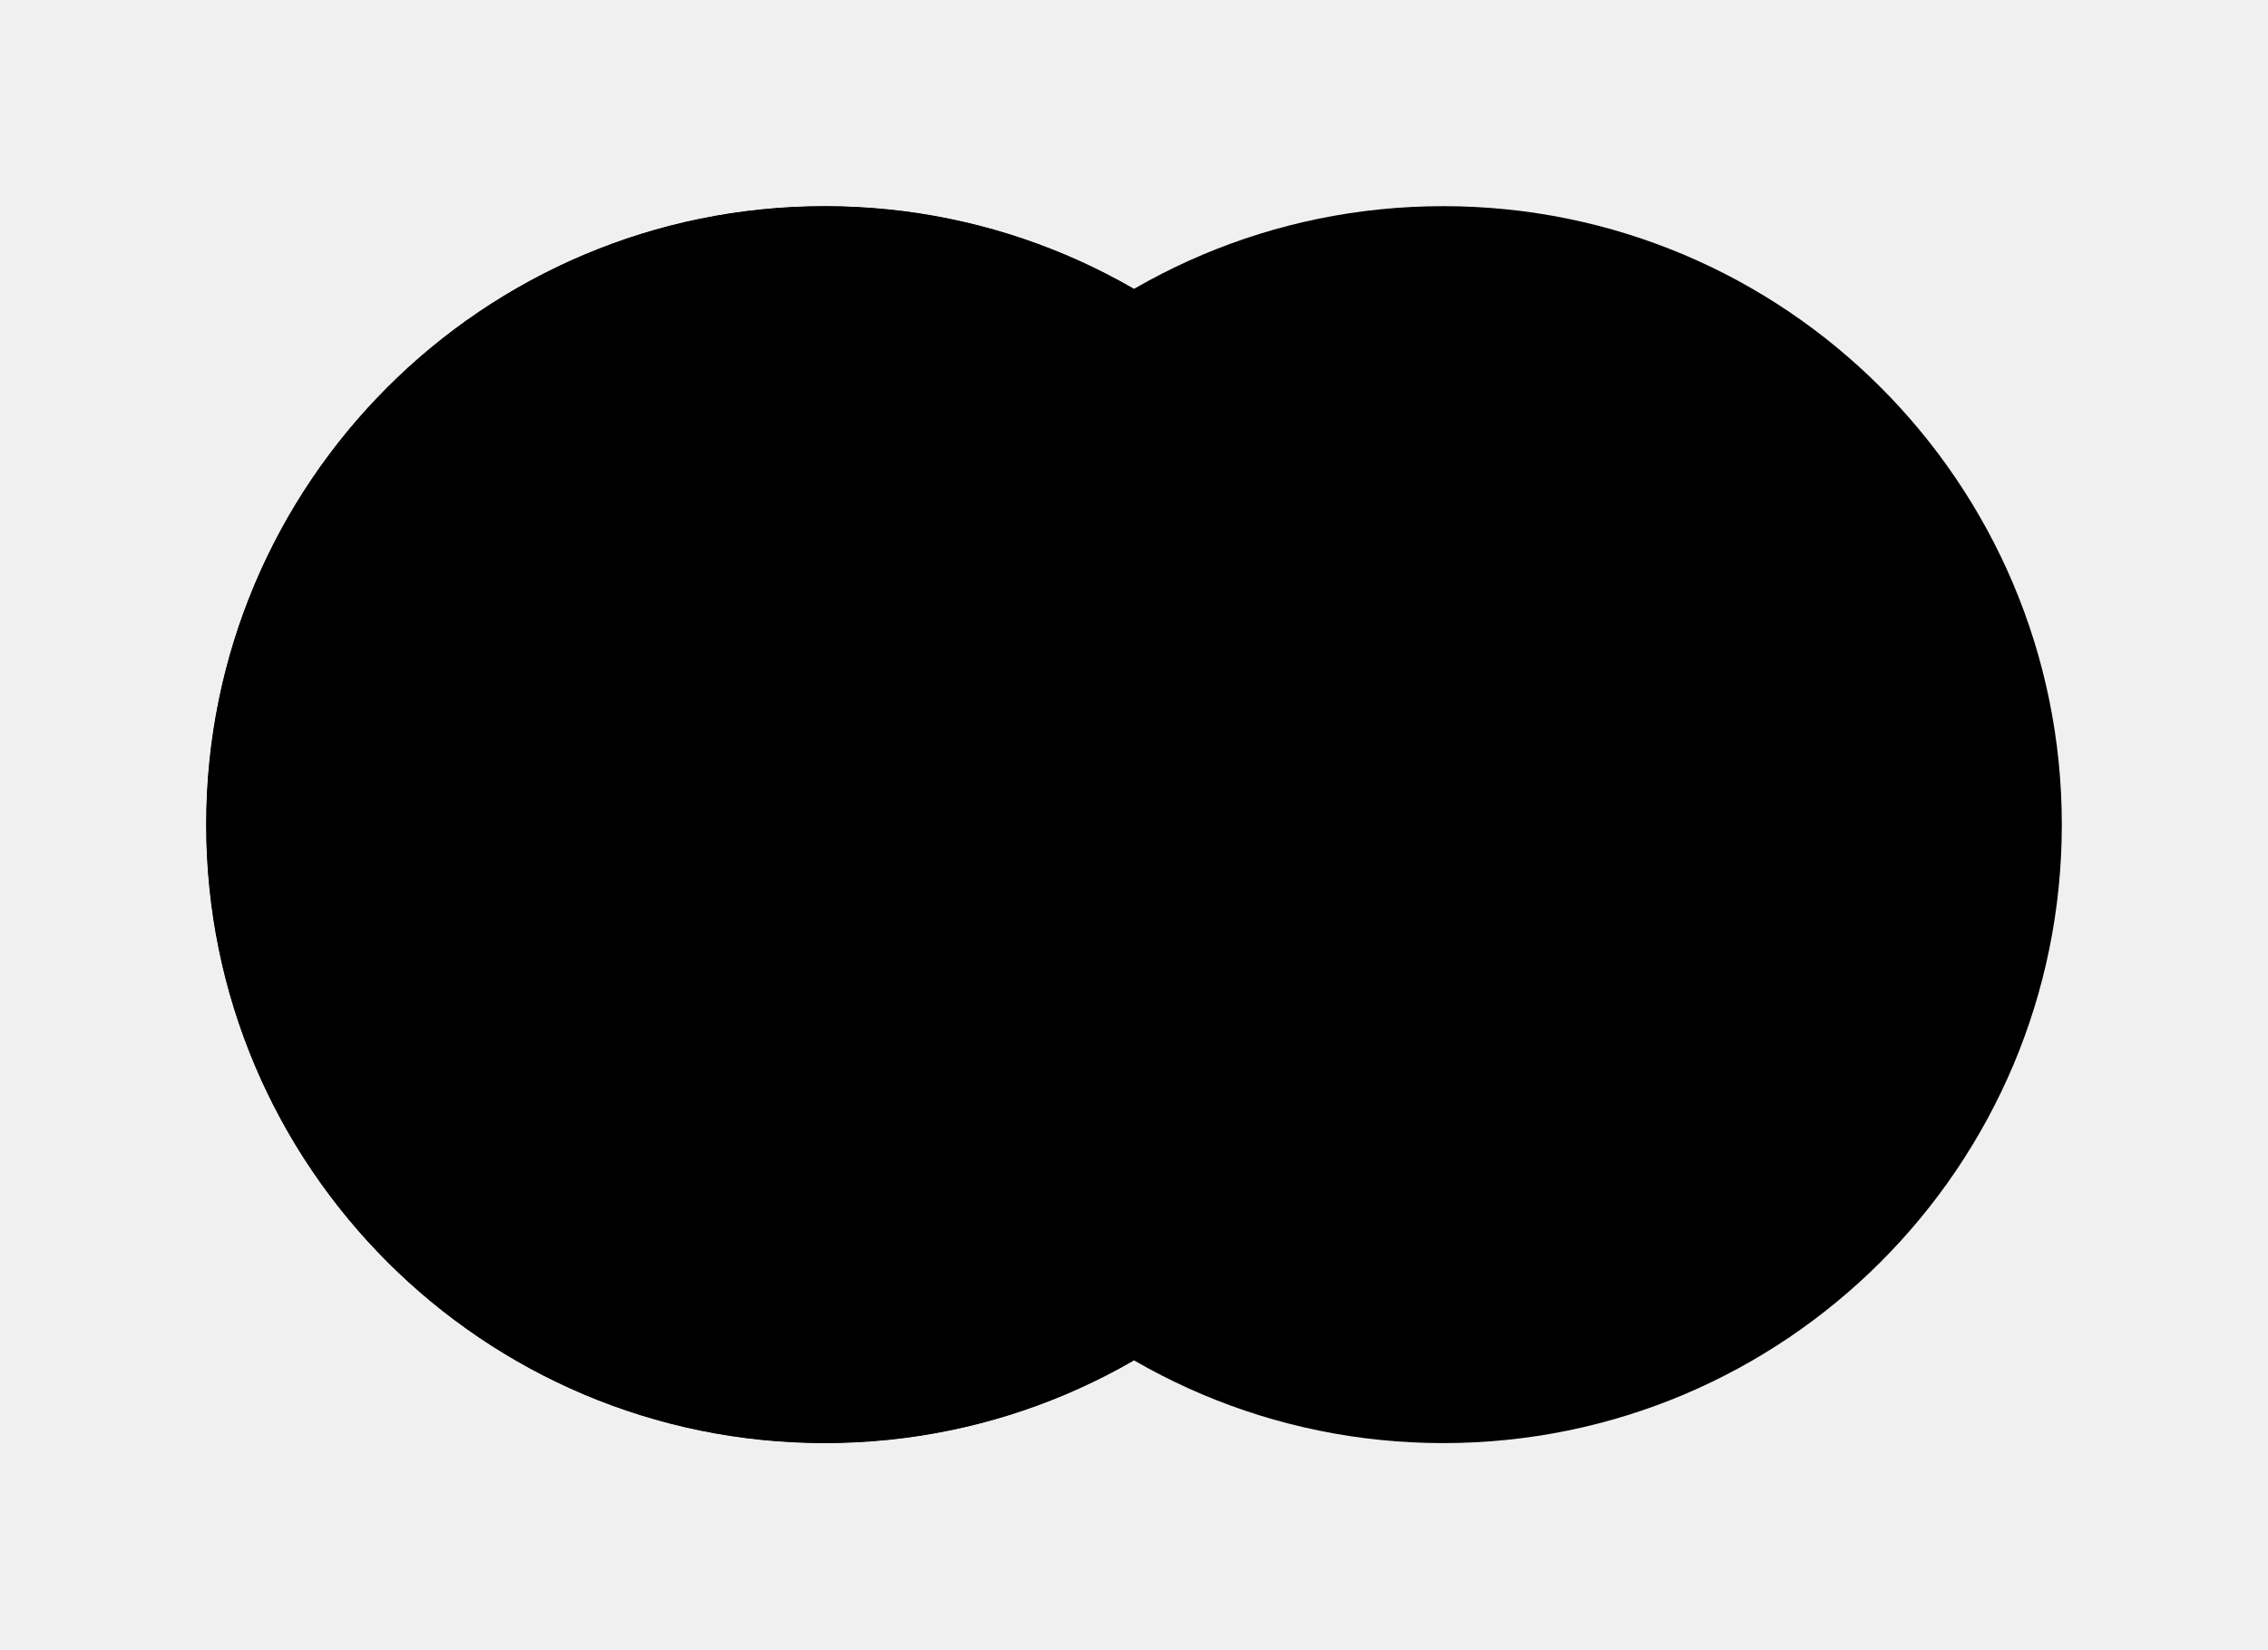
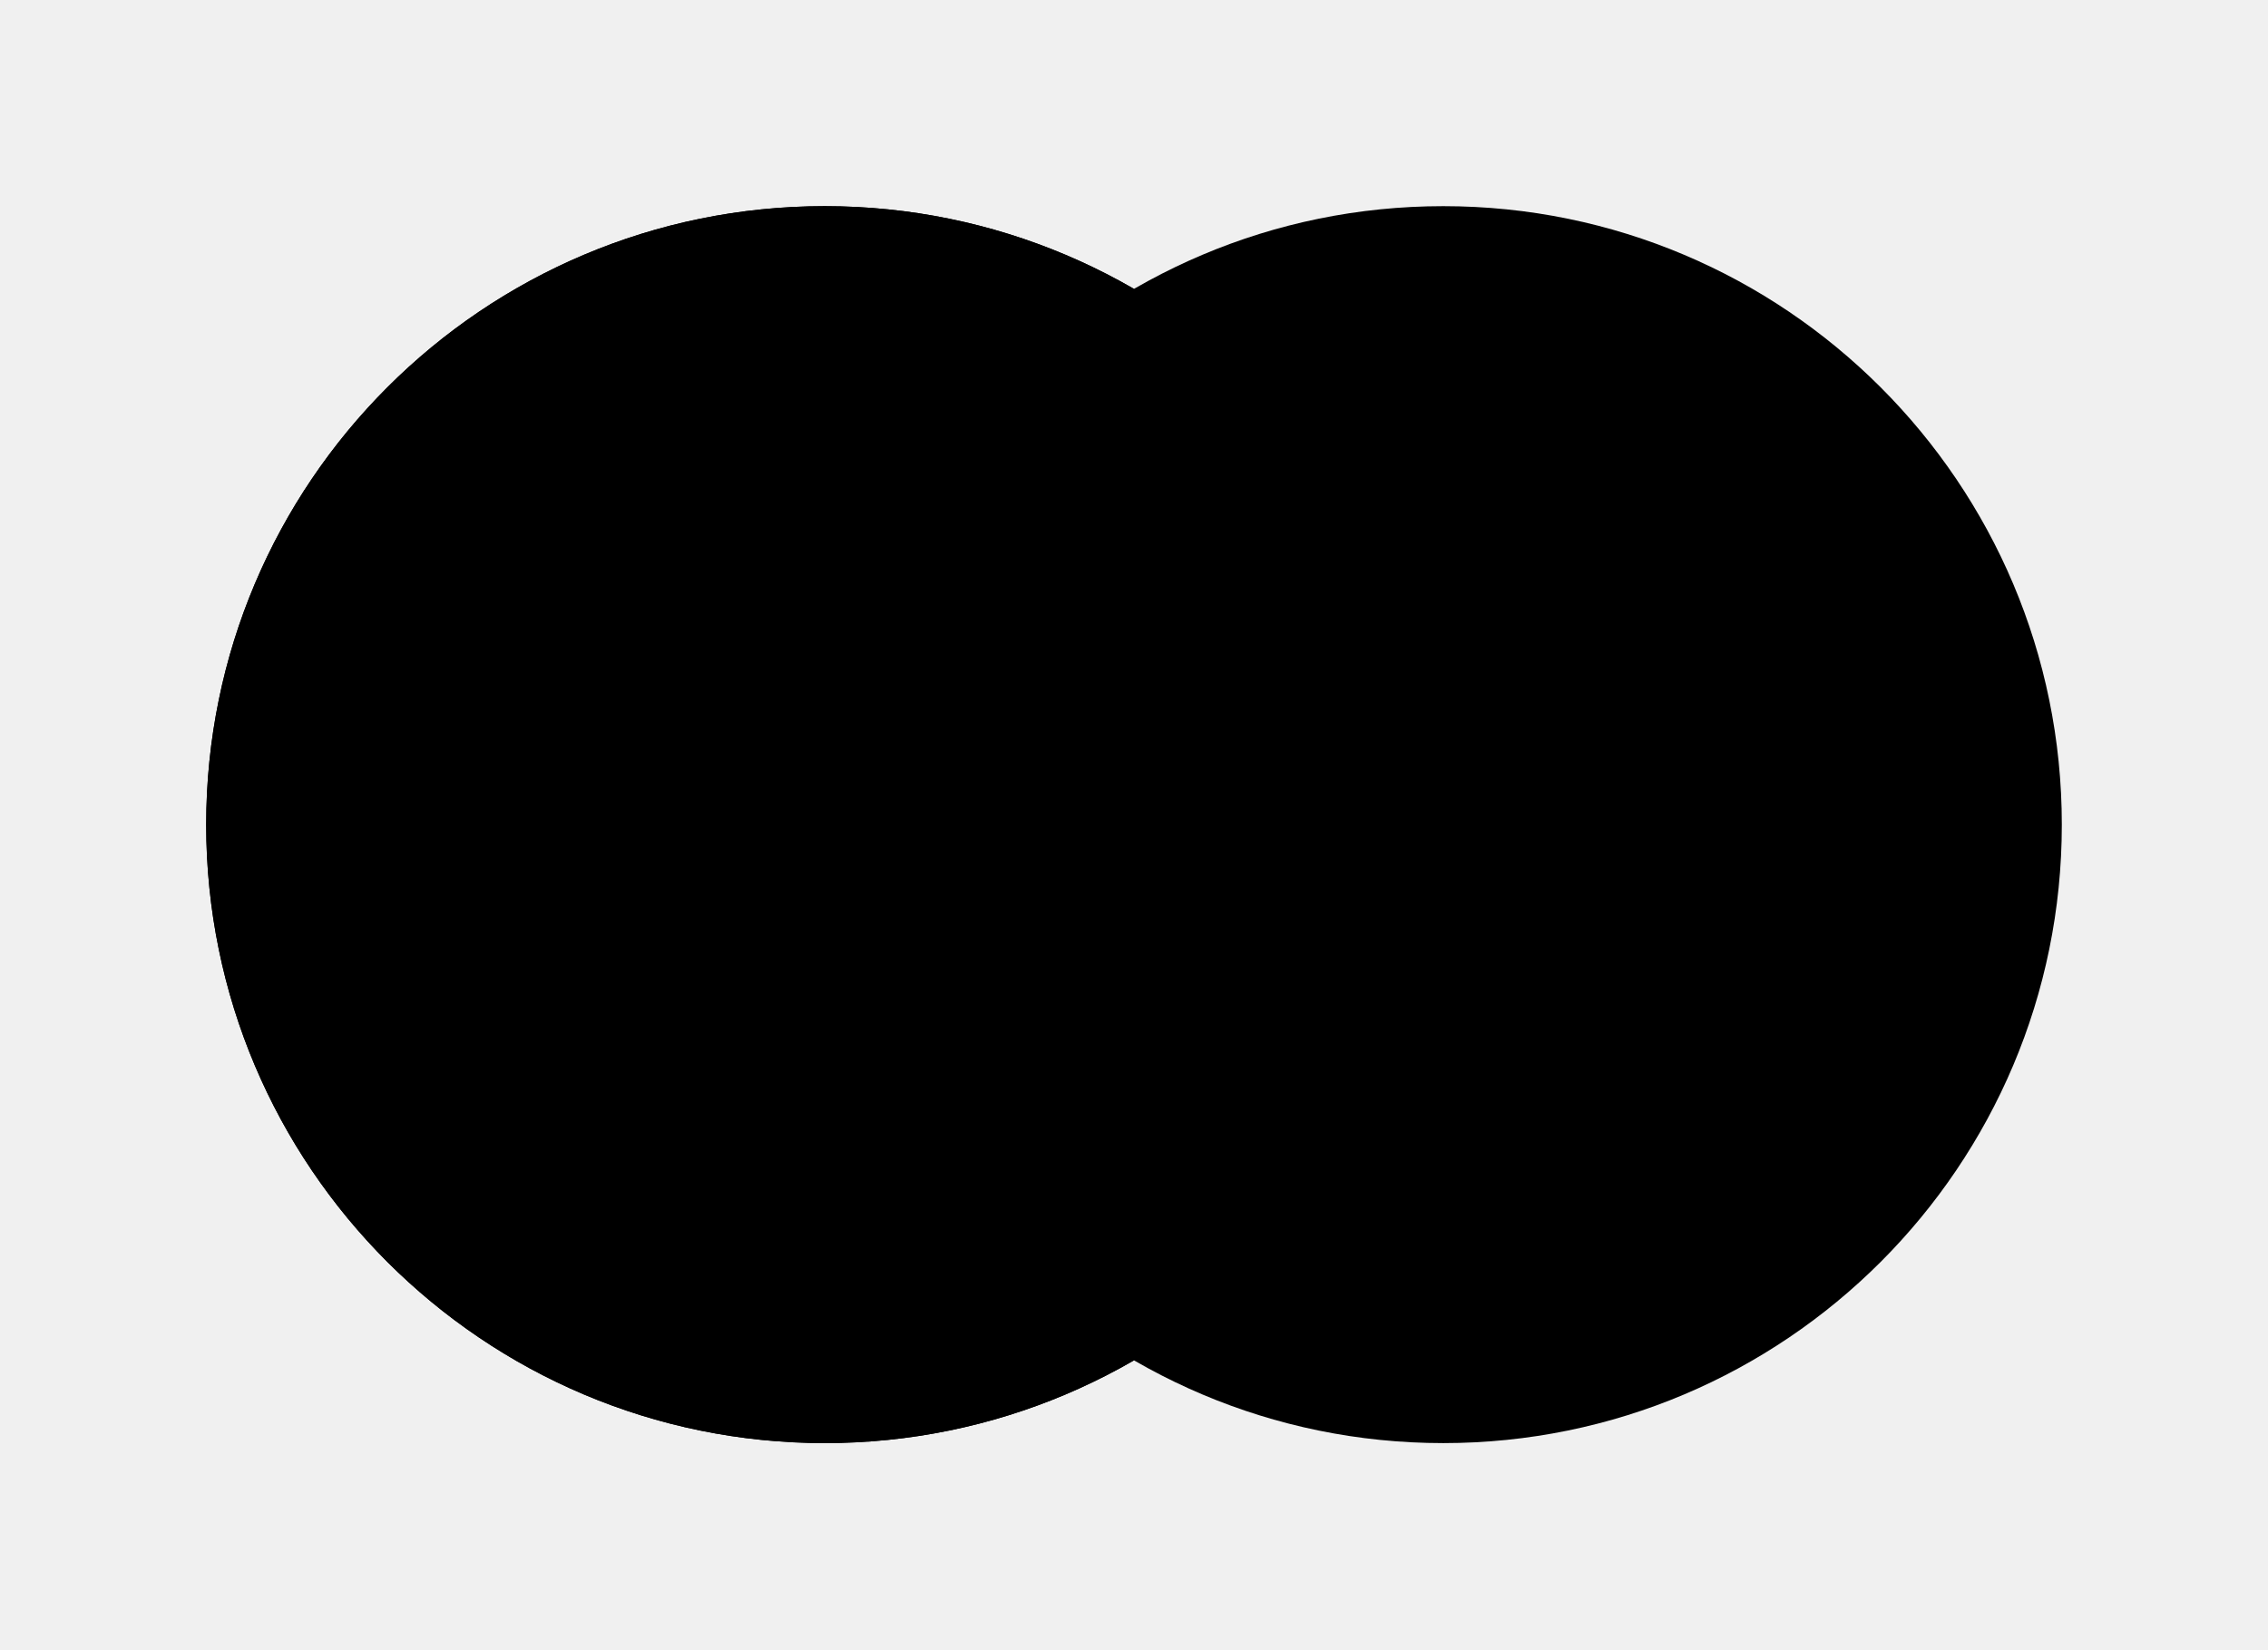
- <svg xmlns="http://www.w3.org/2000/svg" class="venn" version="1.1" viewBox="0 0 110 80">
+ <svg xmlns="http://www.w3.org/2000/svg" class="venn vennop" version="1.1" viewBox="0 0 110 80">
  <mask id="clip4">
    <rect x="0" y="0" width="110" height="80" style="fill: white;" />
    <circle cx="70" cy="40" r="30" style="fill: black;" />
  </mask>
  <clipPath id="clip5">
    <circle cx="40" cy="40" r="30" />
  </clipPath>
-   <rect class="venn_yay" clip-path="url(#clip5)" mask="url(#clip4)" x="0" y="0" width="110" height="80" />
+   <circle class="venn_yay" mask="url(#clip4)" cx="40" cy="40" r="30" />
  <circle cx="40" cy="40" r="30" />
  <text x="30" y="40">A</text>
  <circle cx="70" cy="40" r="30" />
  <text x="80" y="40">B</text>
</svg>
